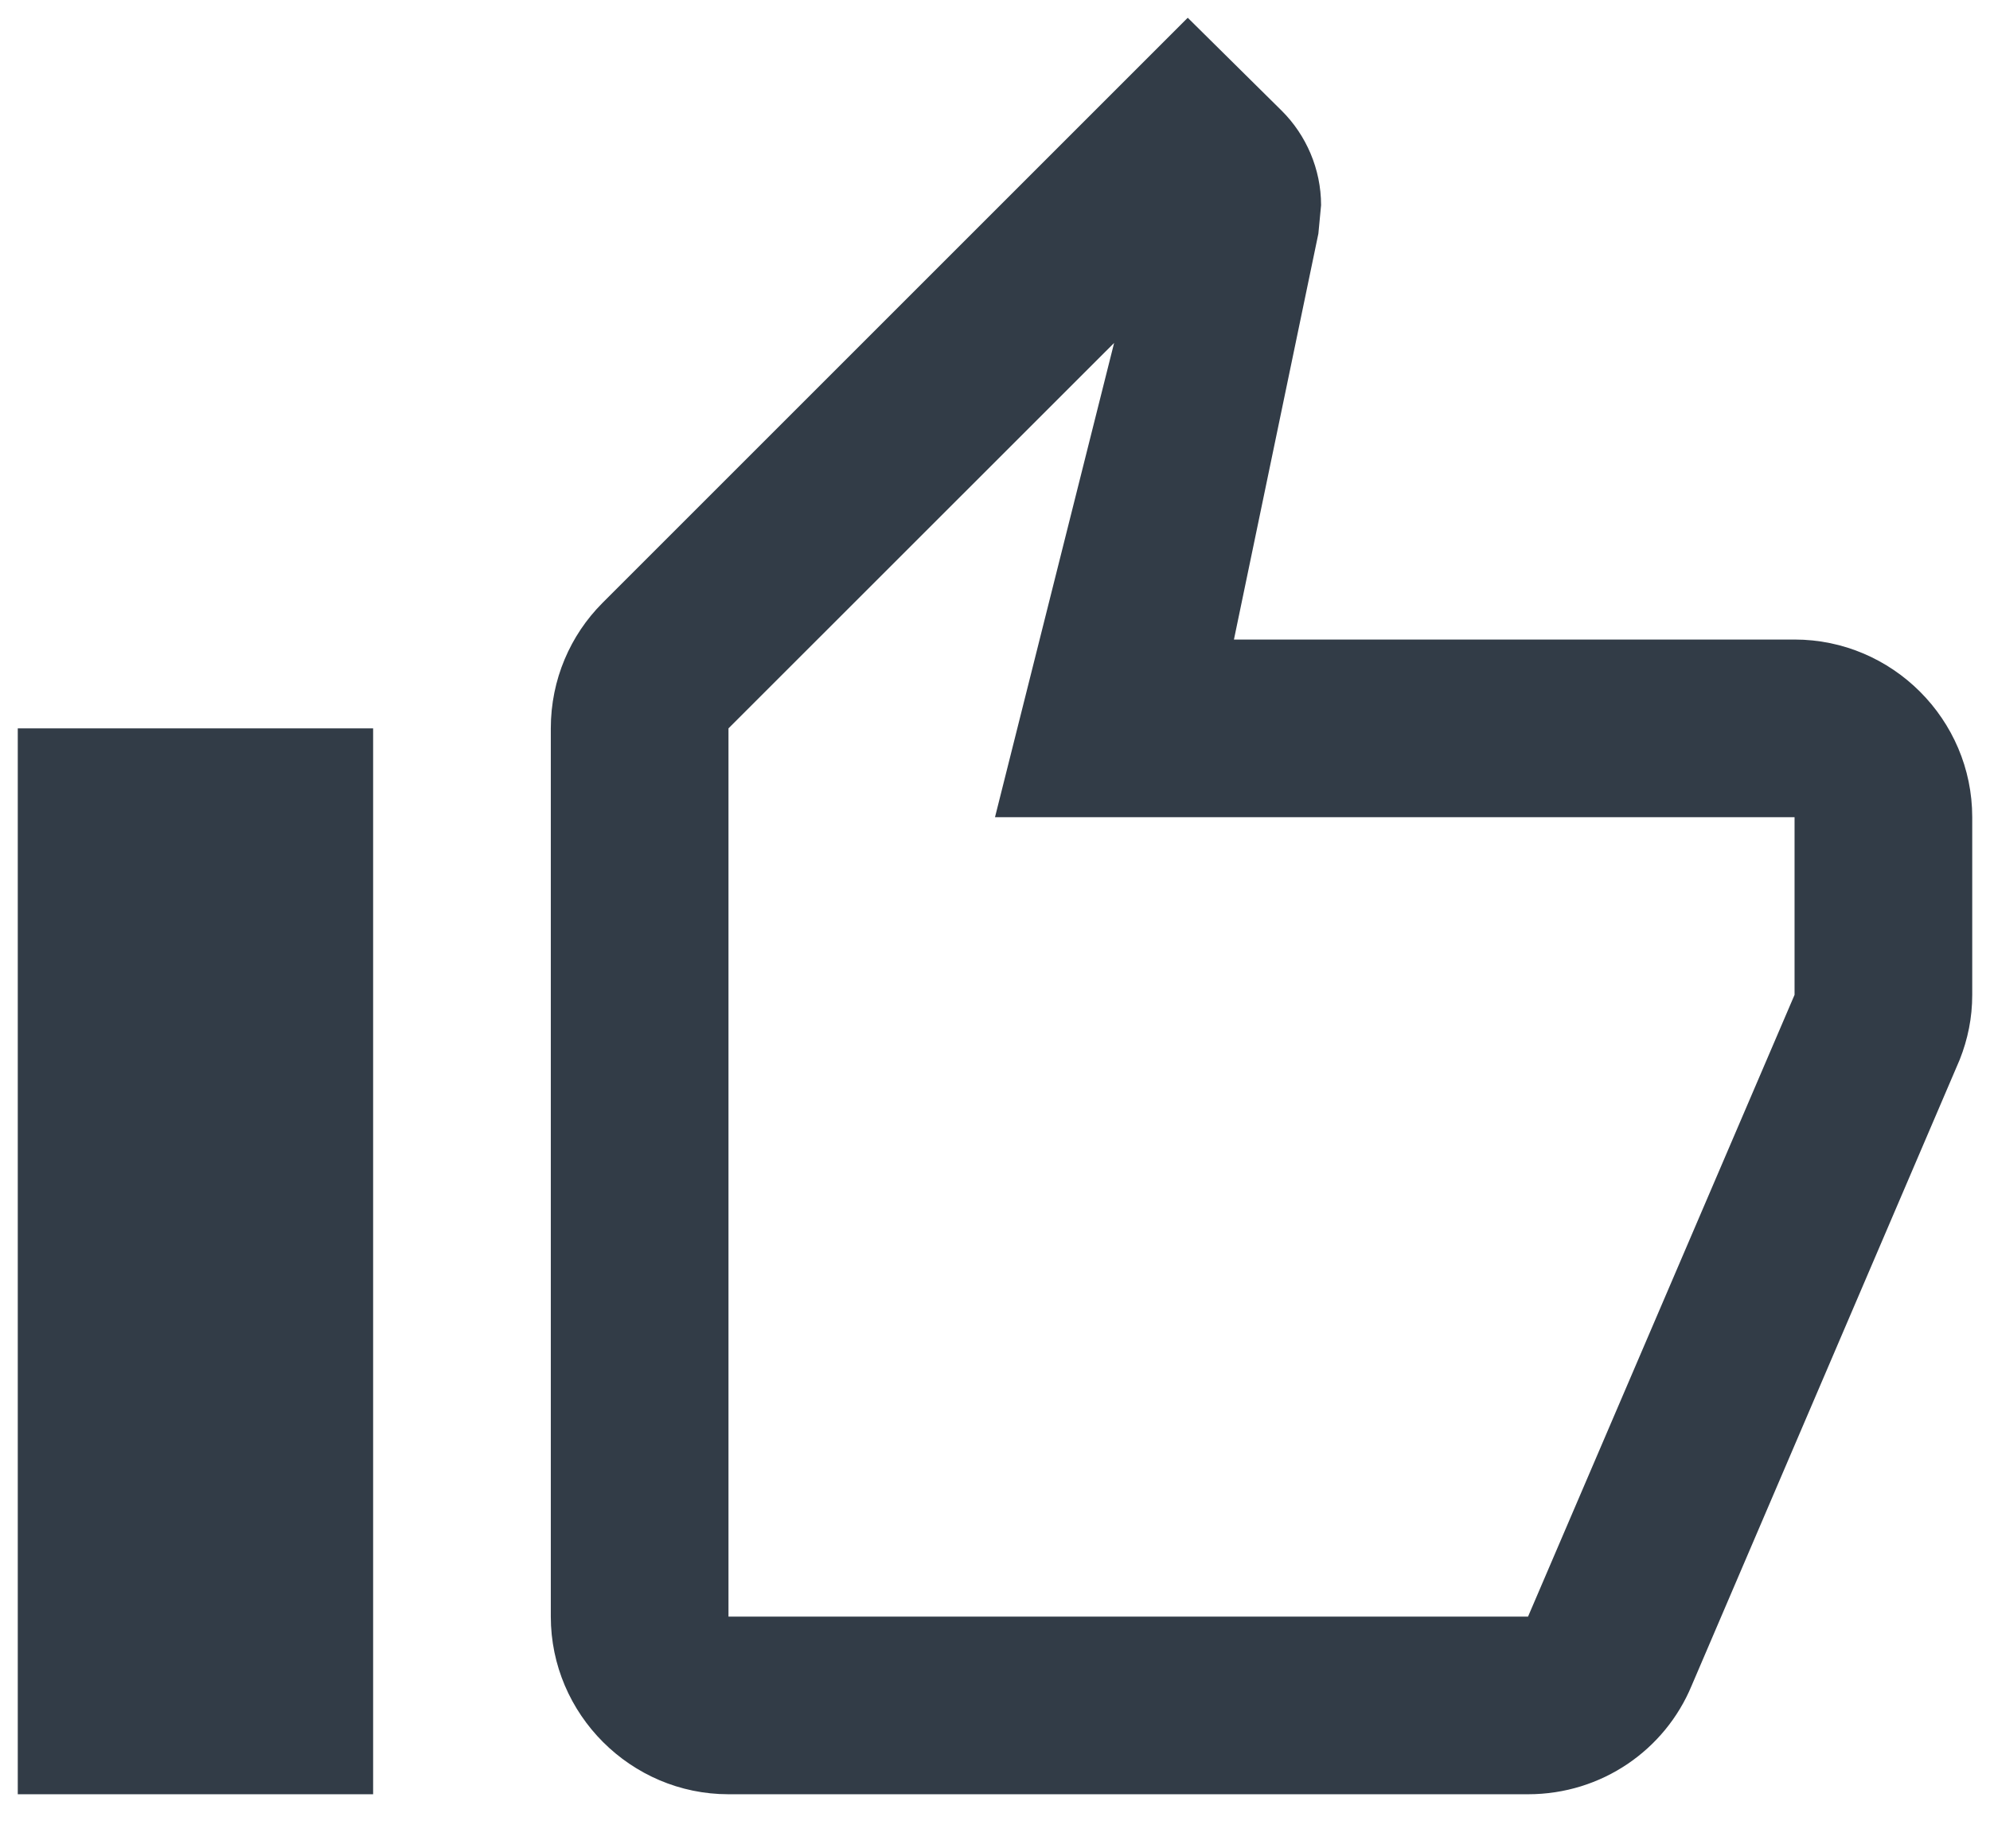
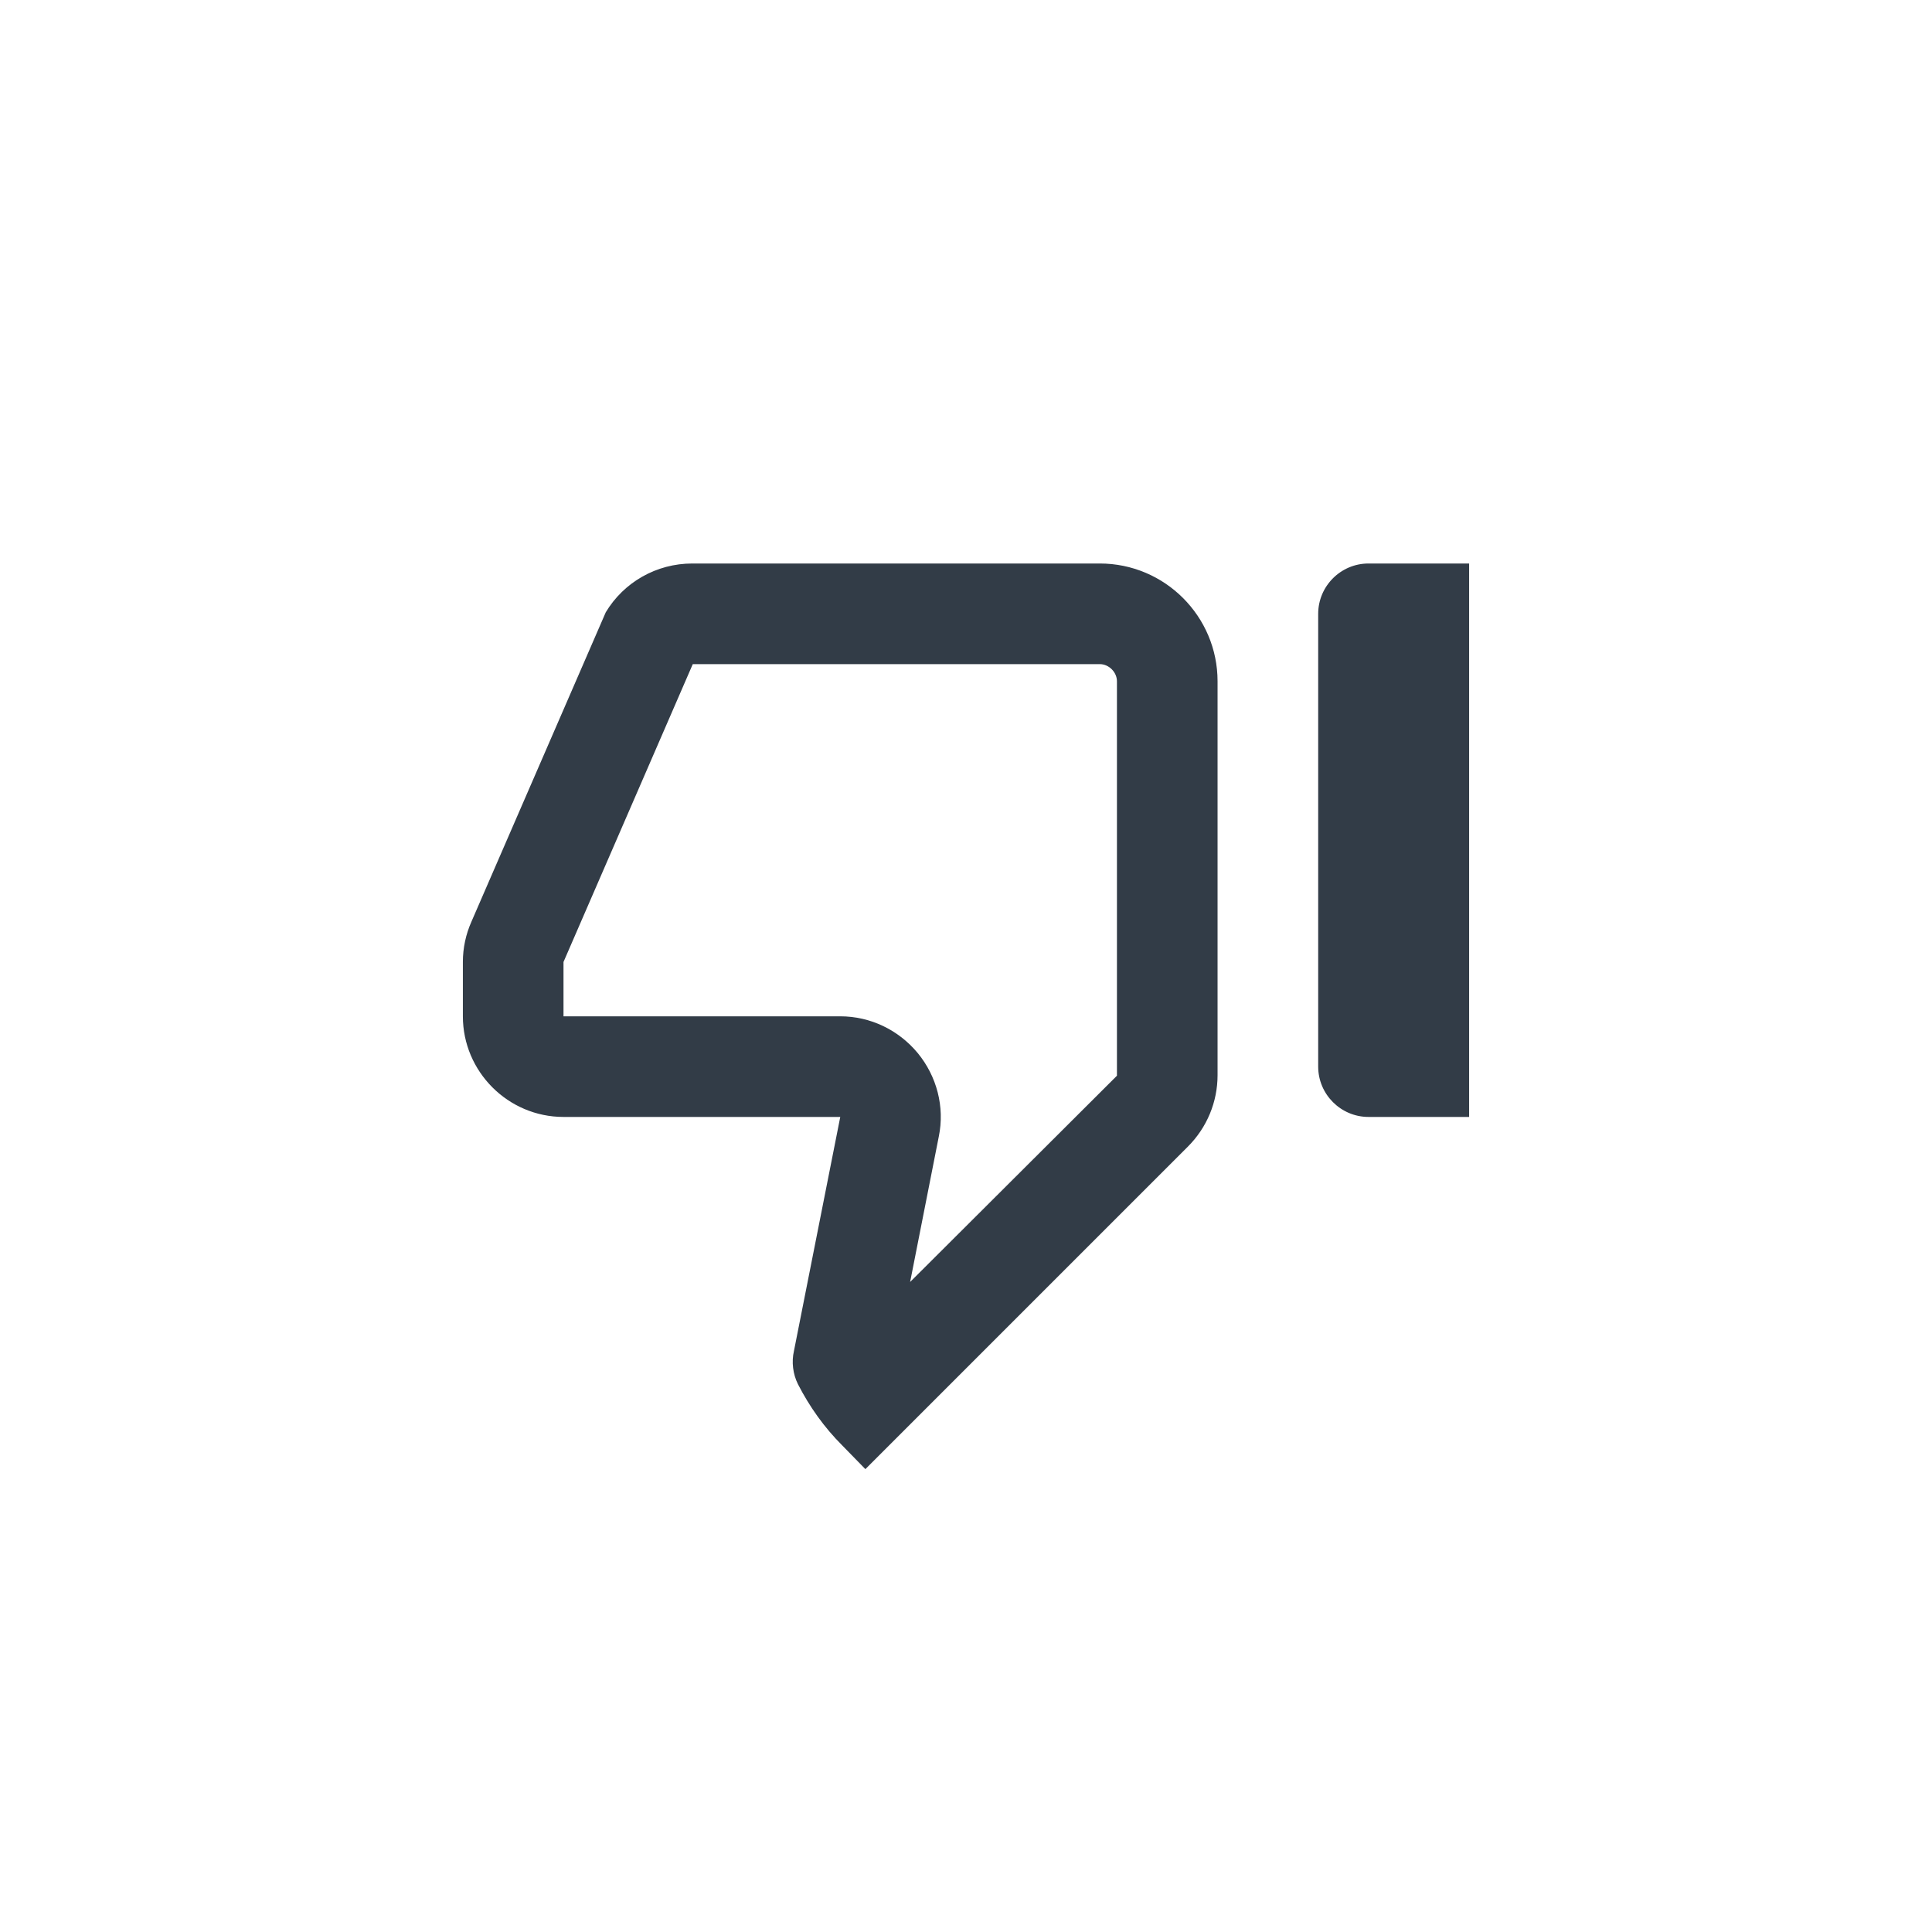
- <svg xmlns="http://www.w3.org/2000/svg" width="14" height="13" viewBox="0 0 14 13" fill="none">
-   <path fill-rule="evenodd" clip-rule="evenodd" d="M5.125 12.625H10.75C11.269 12.625 11.713 12.312 11.9 11.863L13.787 7.456C13.844 7.312 13.875 7.162 13.875 7V5.75C13.875 5.062 13.312 4.5 12.625 4.5H8.681L9.275 1.644L9.294 1.444C9.294 1.188 9.188 0.95 9.019 0.781L8.356 0.125L4.237 4.244C4.013 4.469 3.875 4.781 3.875 5.125V11.375C3.875 12.062 4.438 12.625 5.125 12.625ZM5.125 5.125L7.838 2.413L7 5.75H12.625V7L10.75 11.375H5.125V5.125ZM0.125 5.125H2.625V12.625H0.125V5.125Z" fill="#323C47" />
+ <svg xmlns="http://www.w3.org/2000/svg" width="24" height="24" viewBox="0 0 24 24" fill="none">
+   <path fill-rule="evenodd" clip-rule="evenodd" d="M11.306 15.925L11.662 14.119C11.738 13.75 11.637 13.369 11.4 13.081C11.162 12.794 10.812 12.625 10.438 12.625H7V11.95L8.606 8.25H13.662C13.775 8.25 13.875 8.35 13.875 8.463V13.363L11.306 15.925ZM10.75 18.25L14.756 14.244C14.994 14.006 15.125 13.688 15.125 13.356V8.463C15.125 7.656 14.469 7 13.662 7H8.6C8.156 7 7.75 7.231 7.525 7.606L5.856 11.45C5.787 11.606 5.75 11.775 5.75 11.95V12.625C5.75 13.312 6.312 13.875 7 13.875H10.438L9.863 16.781C9.831 16.919 9.85 17.069 9.912 17.194C10.056 17.475 10.238 17.731 10.463 17.956L10.75 18.25ZM17 13.875H18.25V7H17C16.656 7 16.375 7.281 16.375 7.625V13.25C16.375 13.594 16.656 13.875 17 13.875Z" fill="#323C47" />
</svg>
